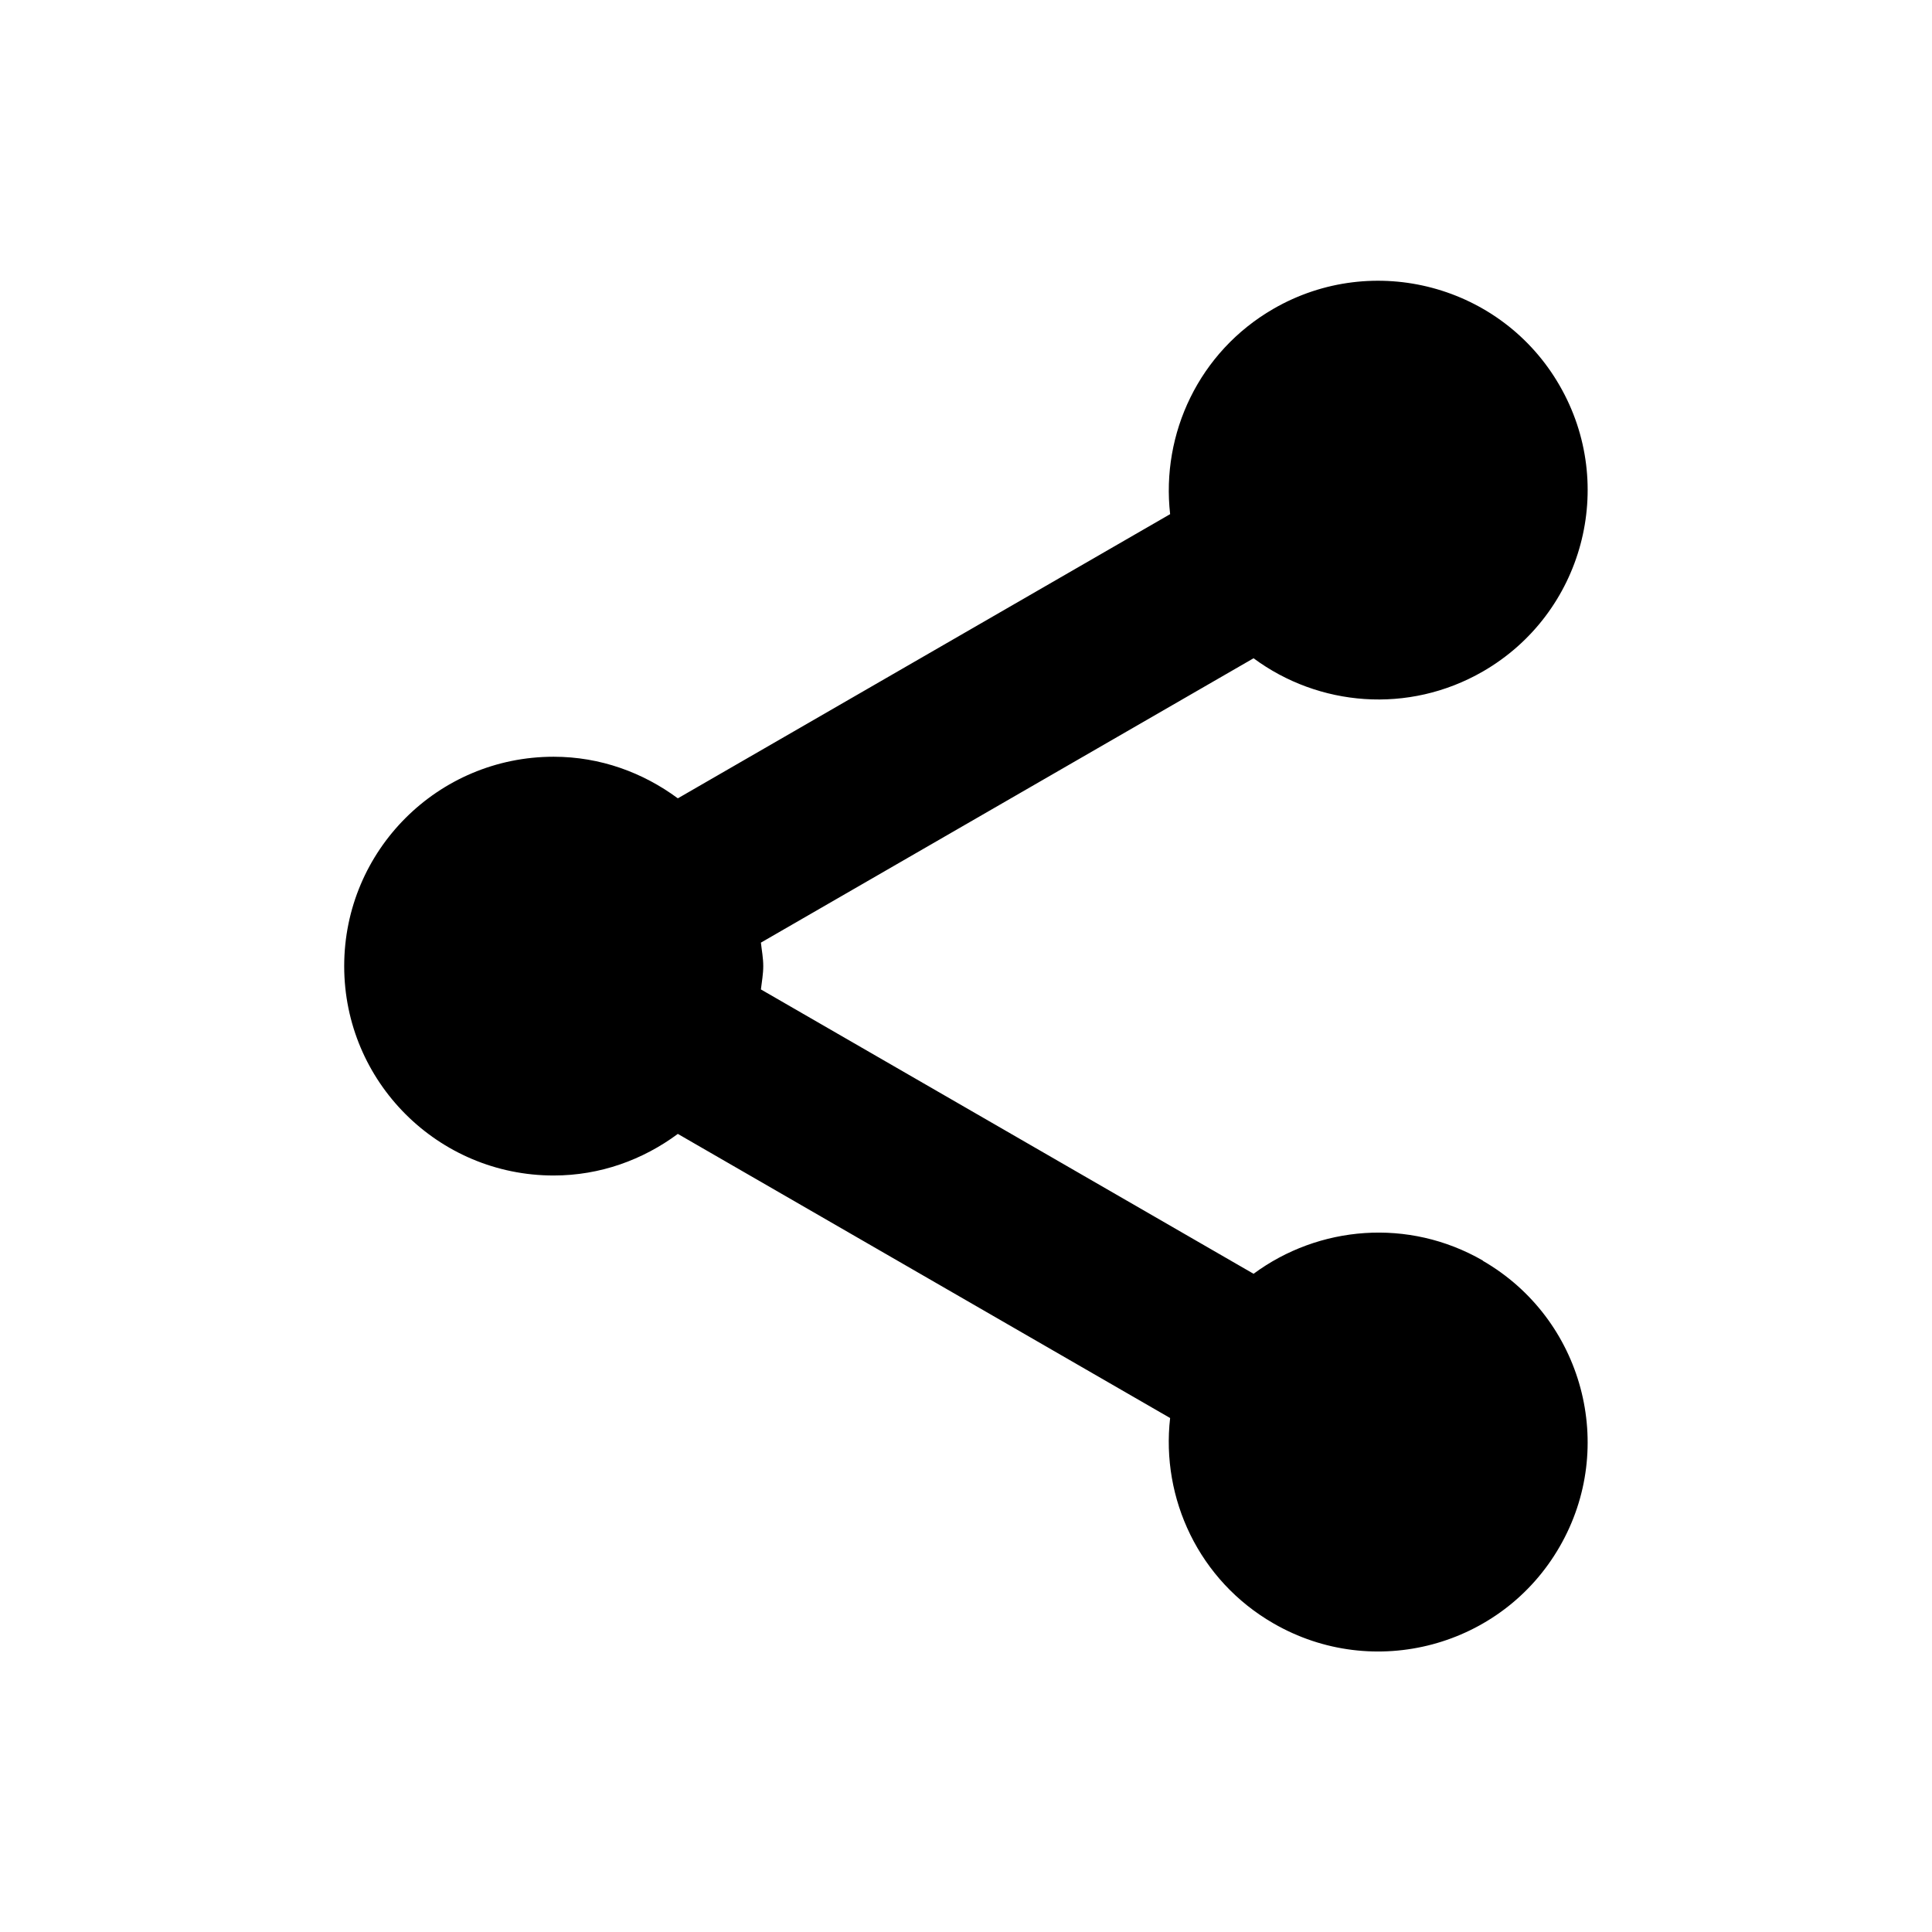
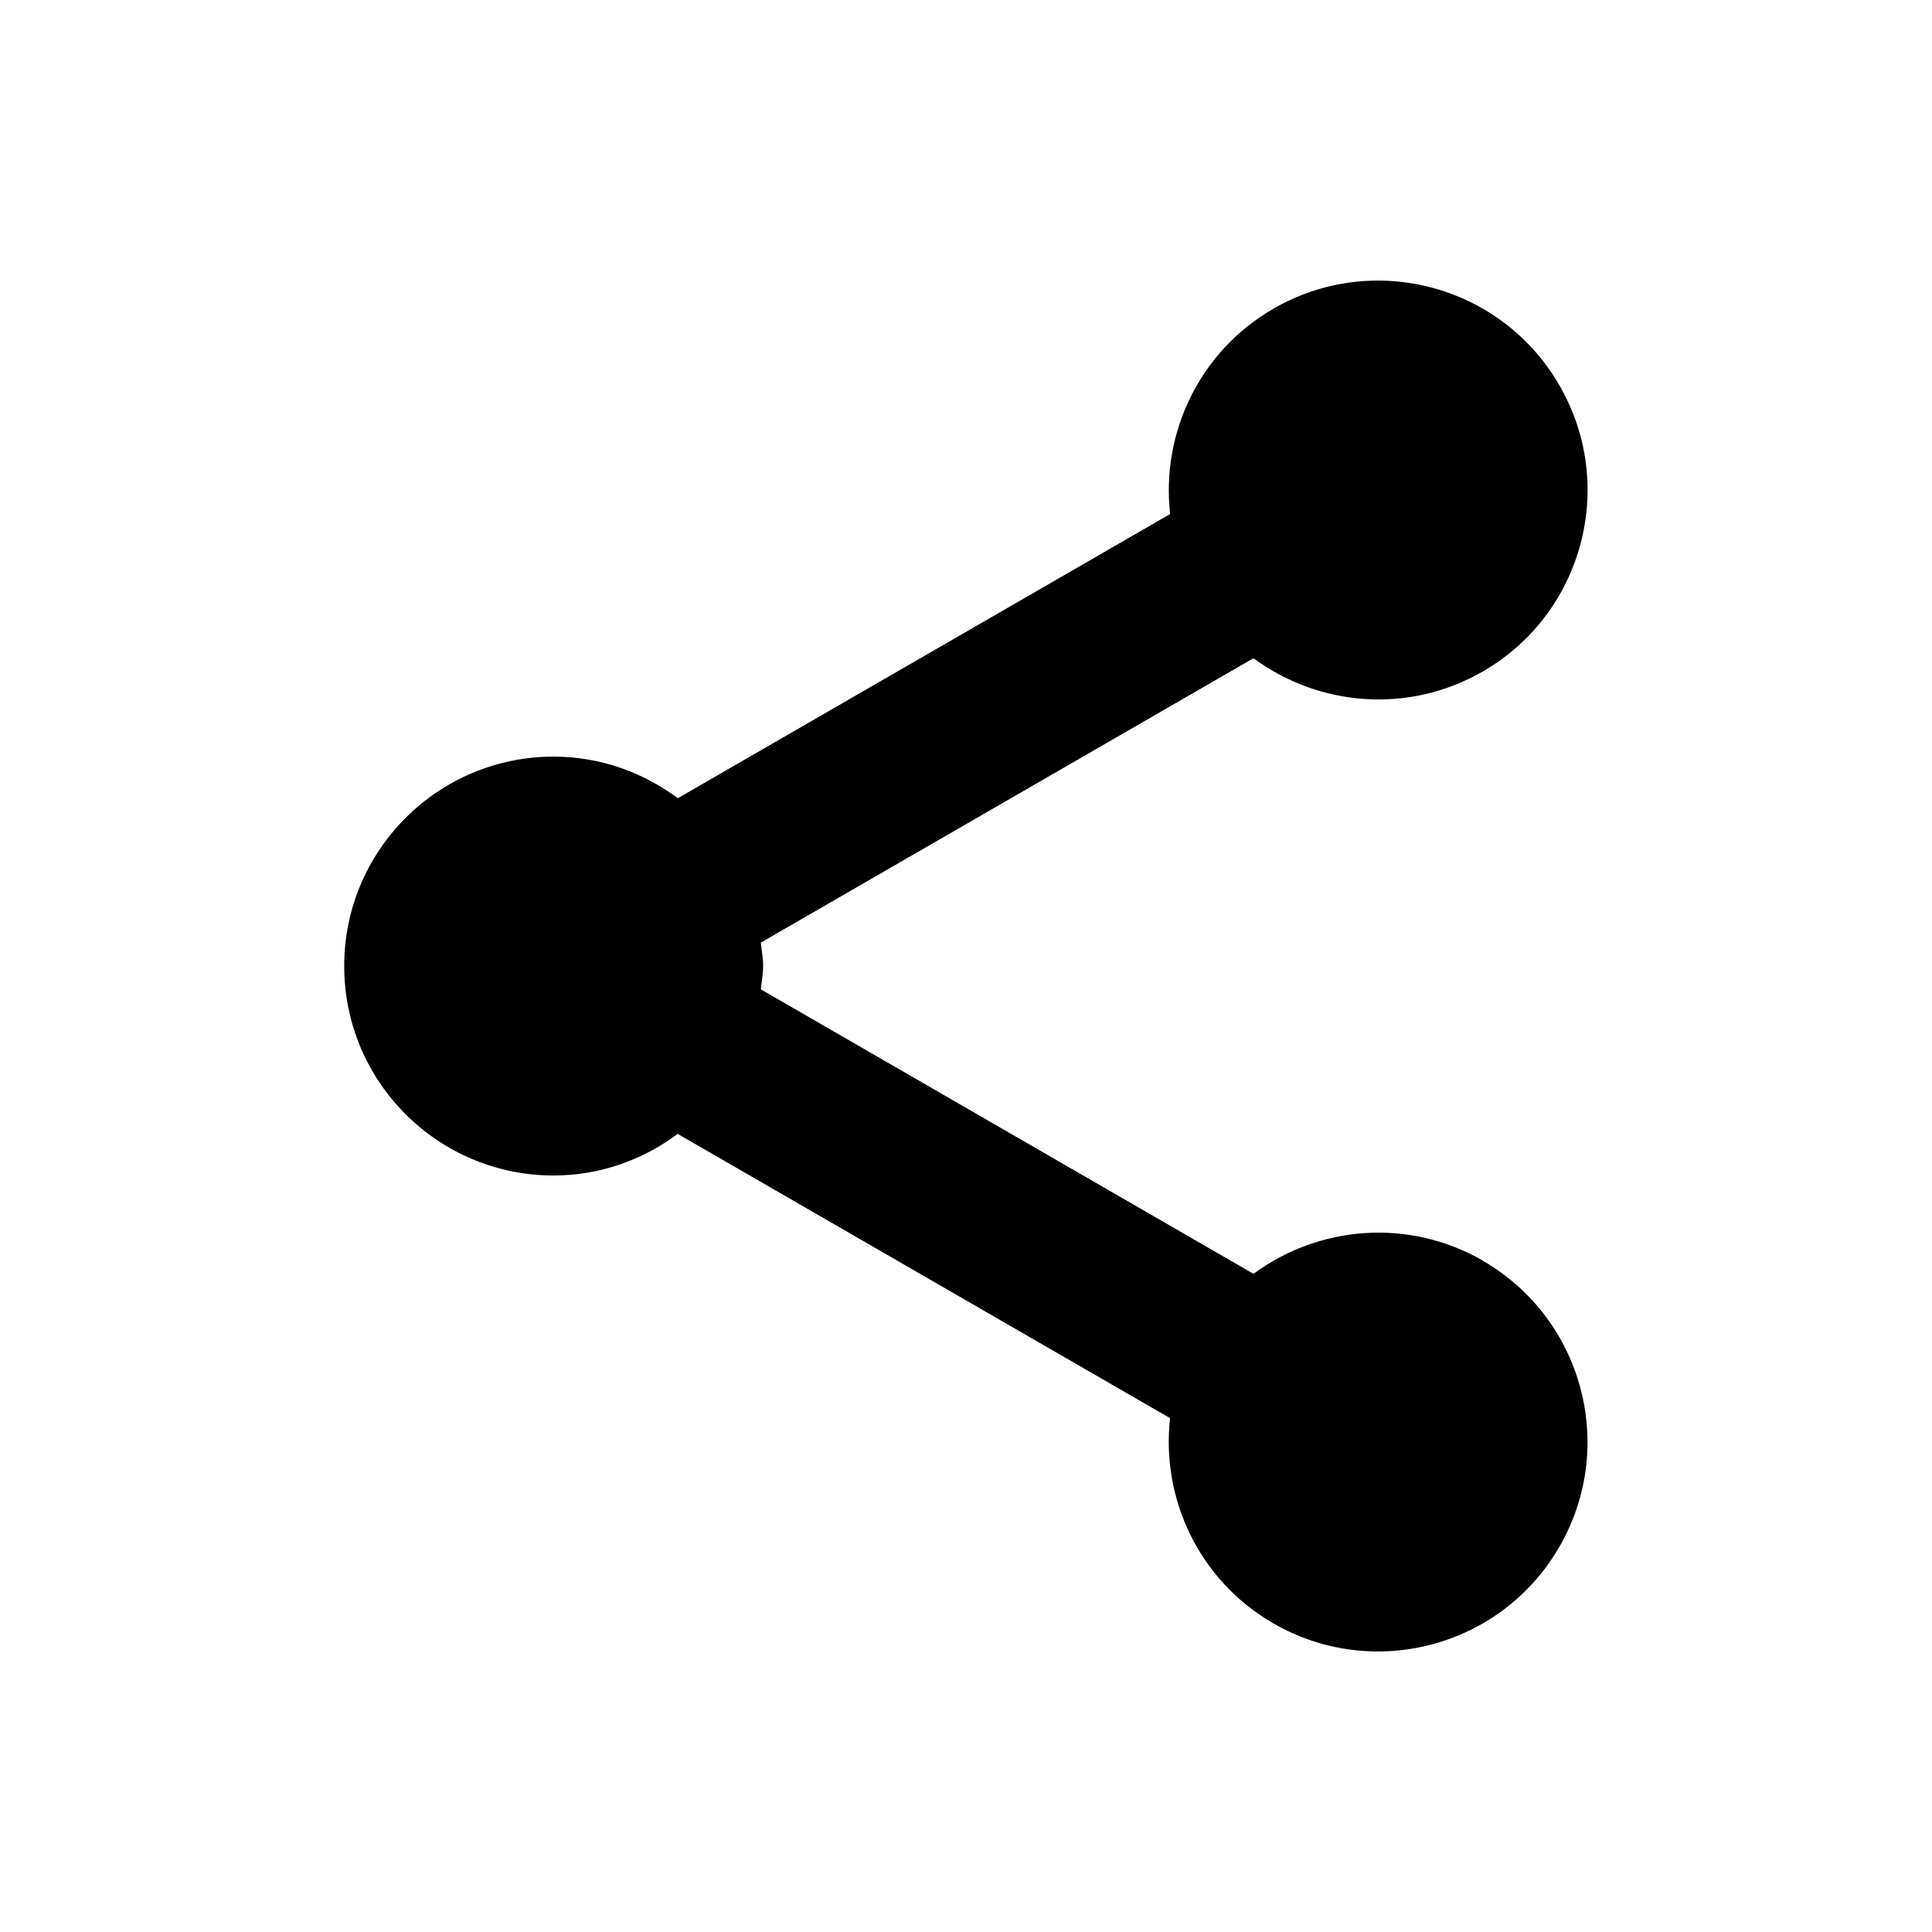
<svg xmlns="http://www.w3.org/2000/svg" version="1.1" width="32" height="32" viewBox="0 0 32 32">
  <g>
</g>
-   <path d="M24.561 20.879c-1.234-0.711-2.721-0.577-3.798 0.219l-8.16-4.71c0.015-0.129 0.039-0.254 0.039-0.387s-0.025-0.259-0.039-0.388l8.16-4.71c1.077 0.797 2.563 0.93 3.798 0.219 1.659-0.957 2.229-3.079 1.27-4.738-0.956-1.659-3.082-2.226-4.739-1.269-1.235 0.713-1.862 2.069-1.711 3.401l-8.154 4.707c-0.577-0.427-1.284-0.689-2.057-0.689-1.917 0-3.469 1.551-3.469 3.468 0 1.915 1.553 3.468 3.469 3.468 0.773 0 1.479-0.261 2.057-0.689l8.154 4.706c-0.153 1.331 0.475 2.689 1.711 3.401 1.659 0.959 3.783 0.39 4.739-1.267 0.959-1.657 0.388-3.78-1.27-4.738z" fill="#000000" />
+   <path d="M24.561 20.88c-1.234-0.711-2.723-0.578-3.799 0.219l-8.161-4.713c0.015-0.129 0.039-0.254 0.039-0.386s-0.025-0.258-0.039-0.387l8.161-4.711c1.077 0.797 2.564 0.931 3.799 0.219 1.659-0.958 2.227-3.079 1.268-4.738-0.957-1.66-3.079-2.228-4.737-1.27-1.234 0.713-1.862 2.069-1.711 3.401l-8.154 4.707c-0.577-0.428-1.283-0.689-2.057-0.689-1.916 0-3.469 1.553-3.469 3.469 0 1.917 1.553 3.469 3.469 3.469 0.772 0 1.479-0.261 2.055-0.689l8.155 4.708c-0.151 1.33 0.476 2.687 1.711 3.399 1.659 0.958 3.78 0.389 4.737-1.268 0.959-1.659 0.39-3.78-1.268-4.738z" fill="#000000" />
</svg>
